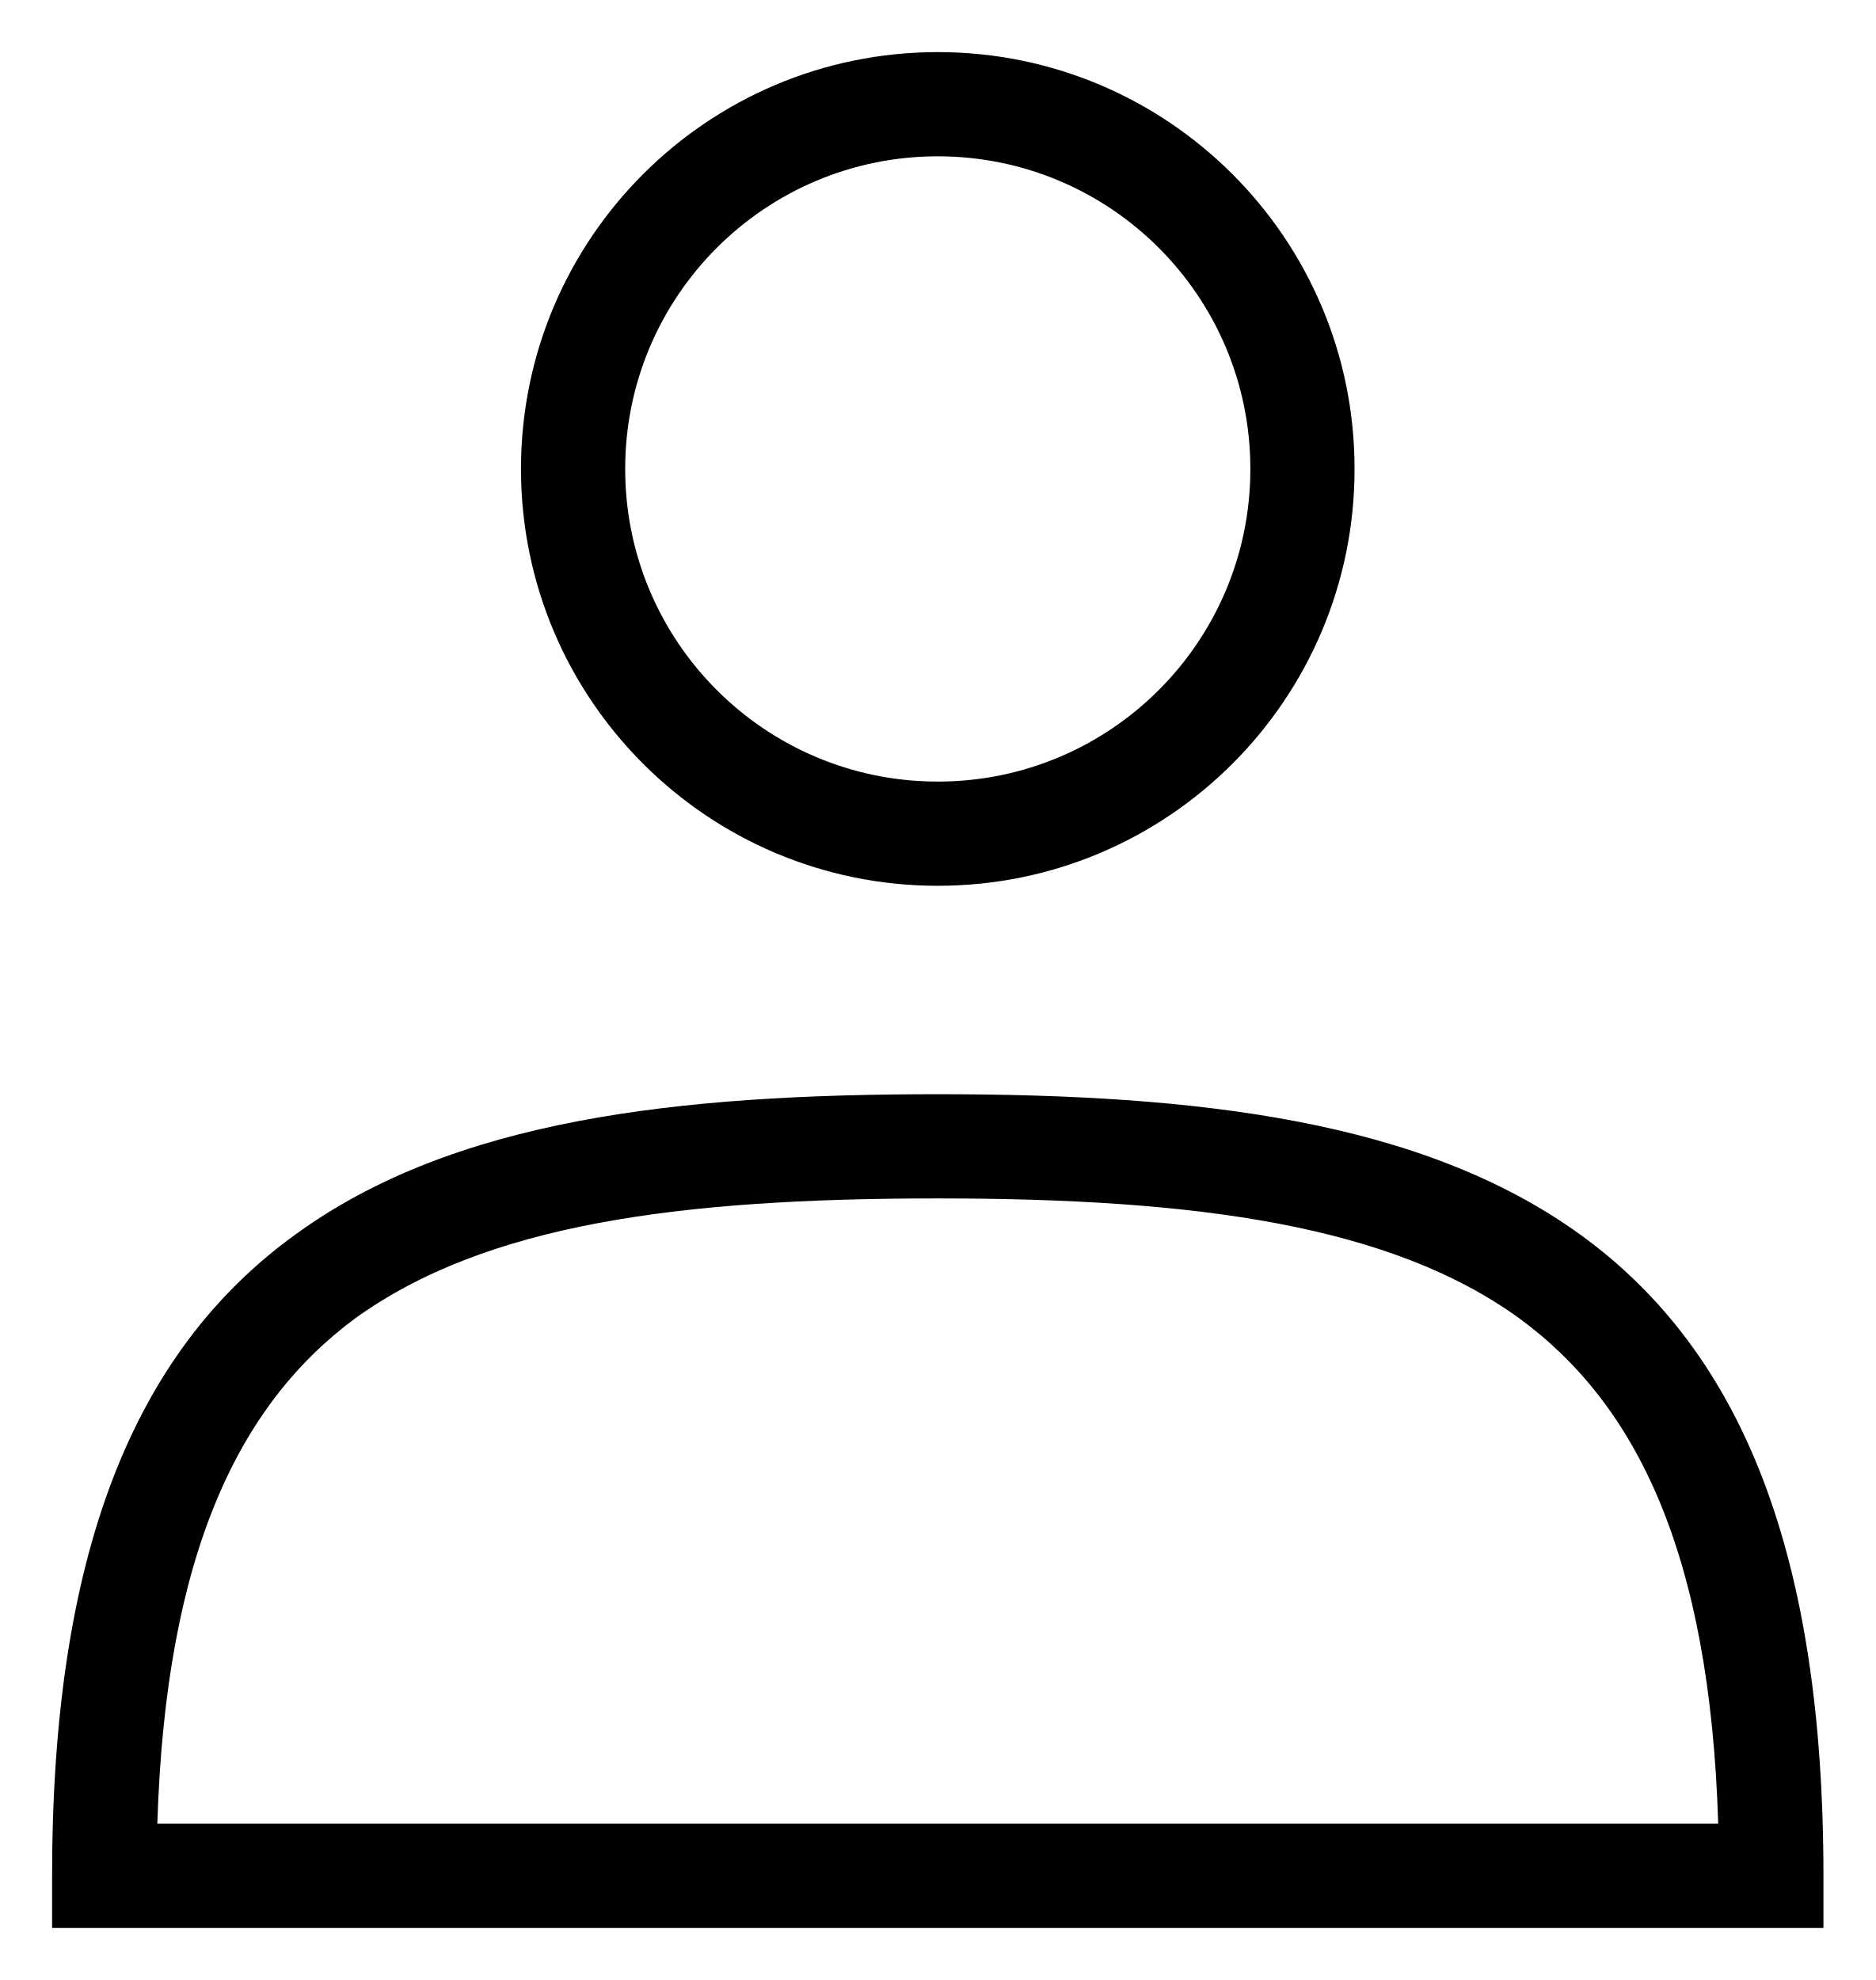
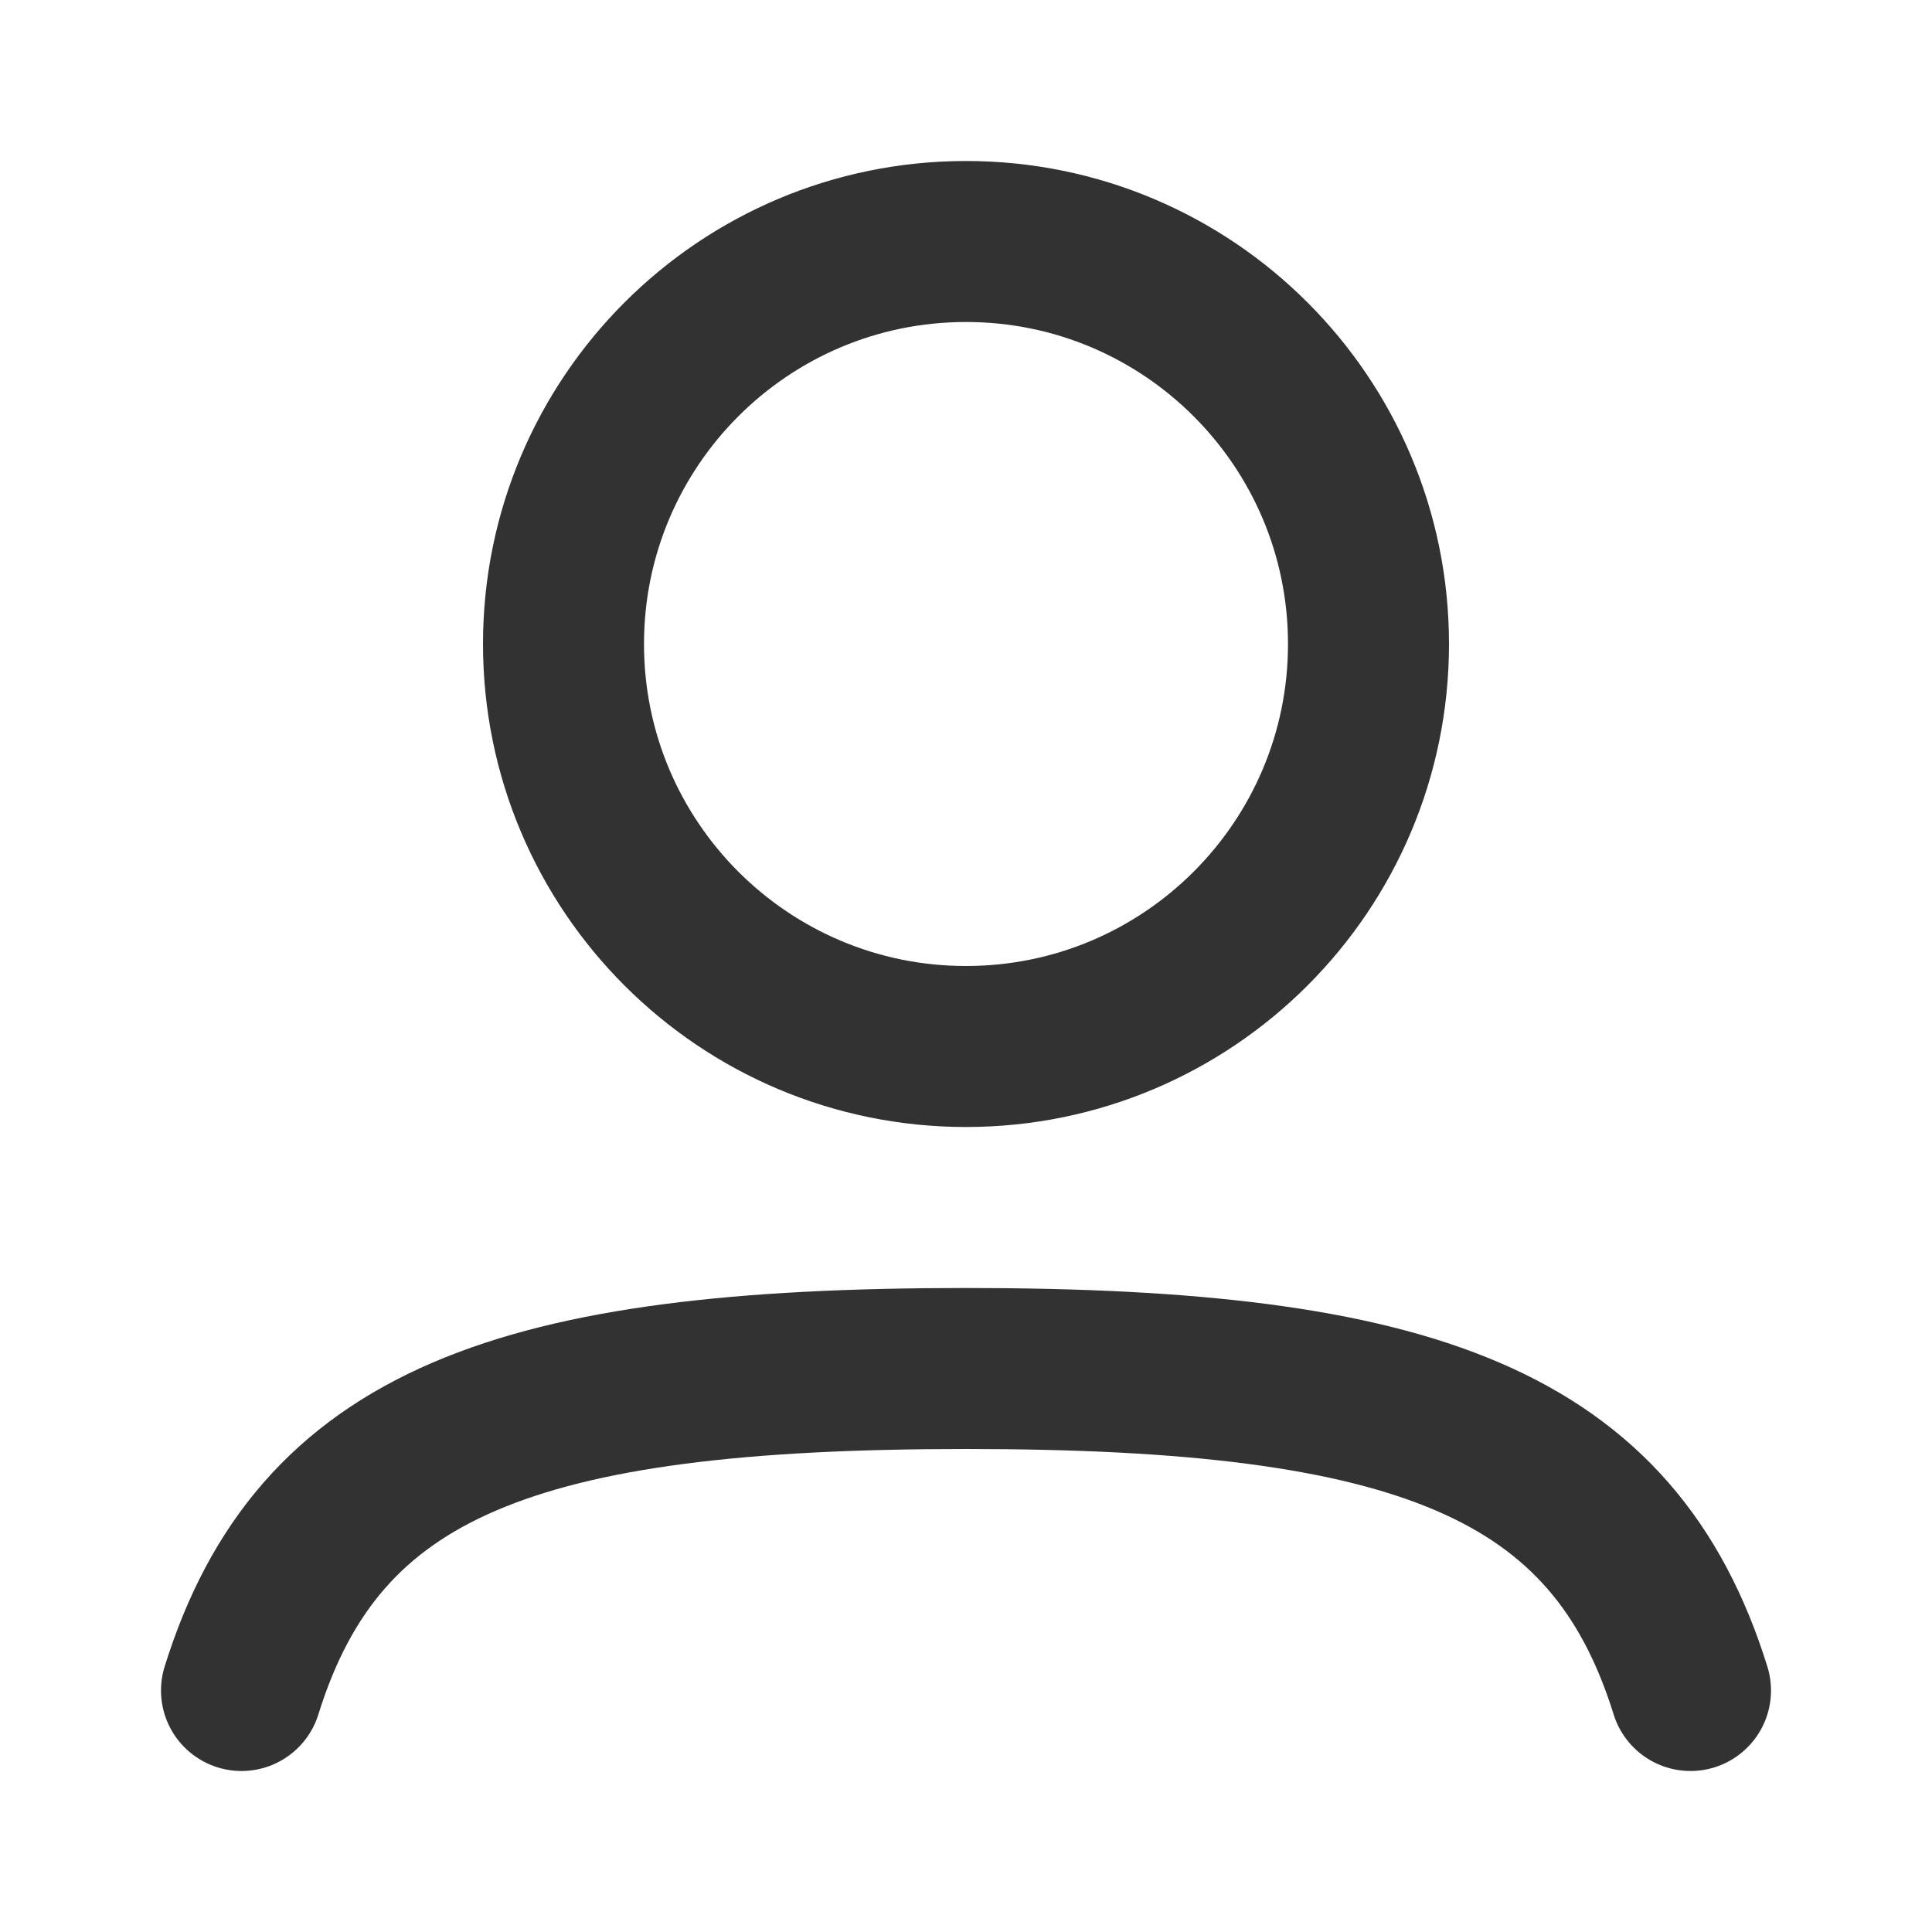
- <svg xmlns="http://www.w3.org/2000/svg" fill="none" class="icon icon-account" viewBox="0 0 18 19">
-   <path fill="currentColor" fill-rule="evenodd" d="M6 4.5a3 3 0 1 1 6 0 3 3 0 0 1-6 0m3-4a4 4 0 1 0 0 8 4 4 0 0 0 0-8m5.58 12.15c1.12.82 1.83 2.24 1.91 4.85H1.51c.08-2.6.79-4.03 1.9-4.85C4.66 11.75 6.5 11.5 9 11.5s4.35.26 5.58 1.15M9 10.5c-2.5 0-4.65.24-6.17 1.35C1.27 12.98.5 14.93.5 18v.5h17V18c0-3.07-.77-5.02-2.33-6.15-1.52-1.1-3.67-1.35-6.17-1.35" clip-rule="evenodd" />
+ <svg xmlns="http://www.w3.org/2000/svg" width="100%" height="100%" viewBox="0 0 24 24" fill="none">
+   <path d="M17 8C17 10.761 14.761 13 12 13C9.239 13 7 10.761 7 8C7 5.239 9.239 3 12 3C14.761 3 17 5.239 17 8Z" stroke="#323232" stroke-width="2" />
+   <path d="M3 21C3.957 17.924 6.42 17 12 17C17.58 17 20.043 17.924 21 21" stroke="#323232" stroke-width="2" stroke-linecap="round" />
</svg>
